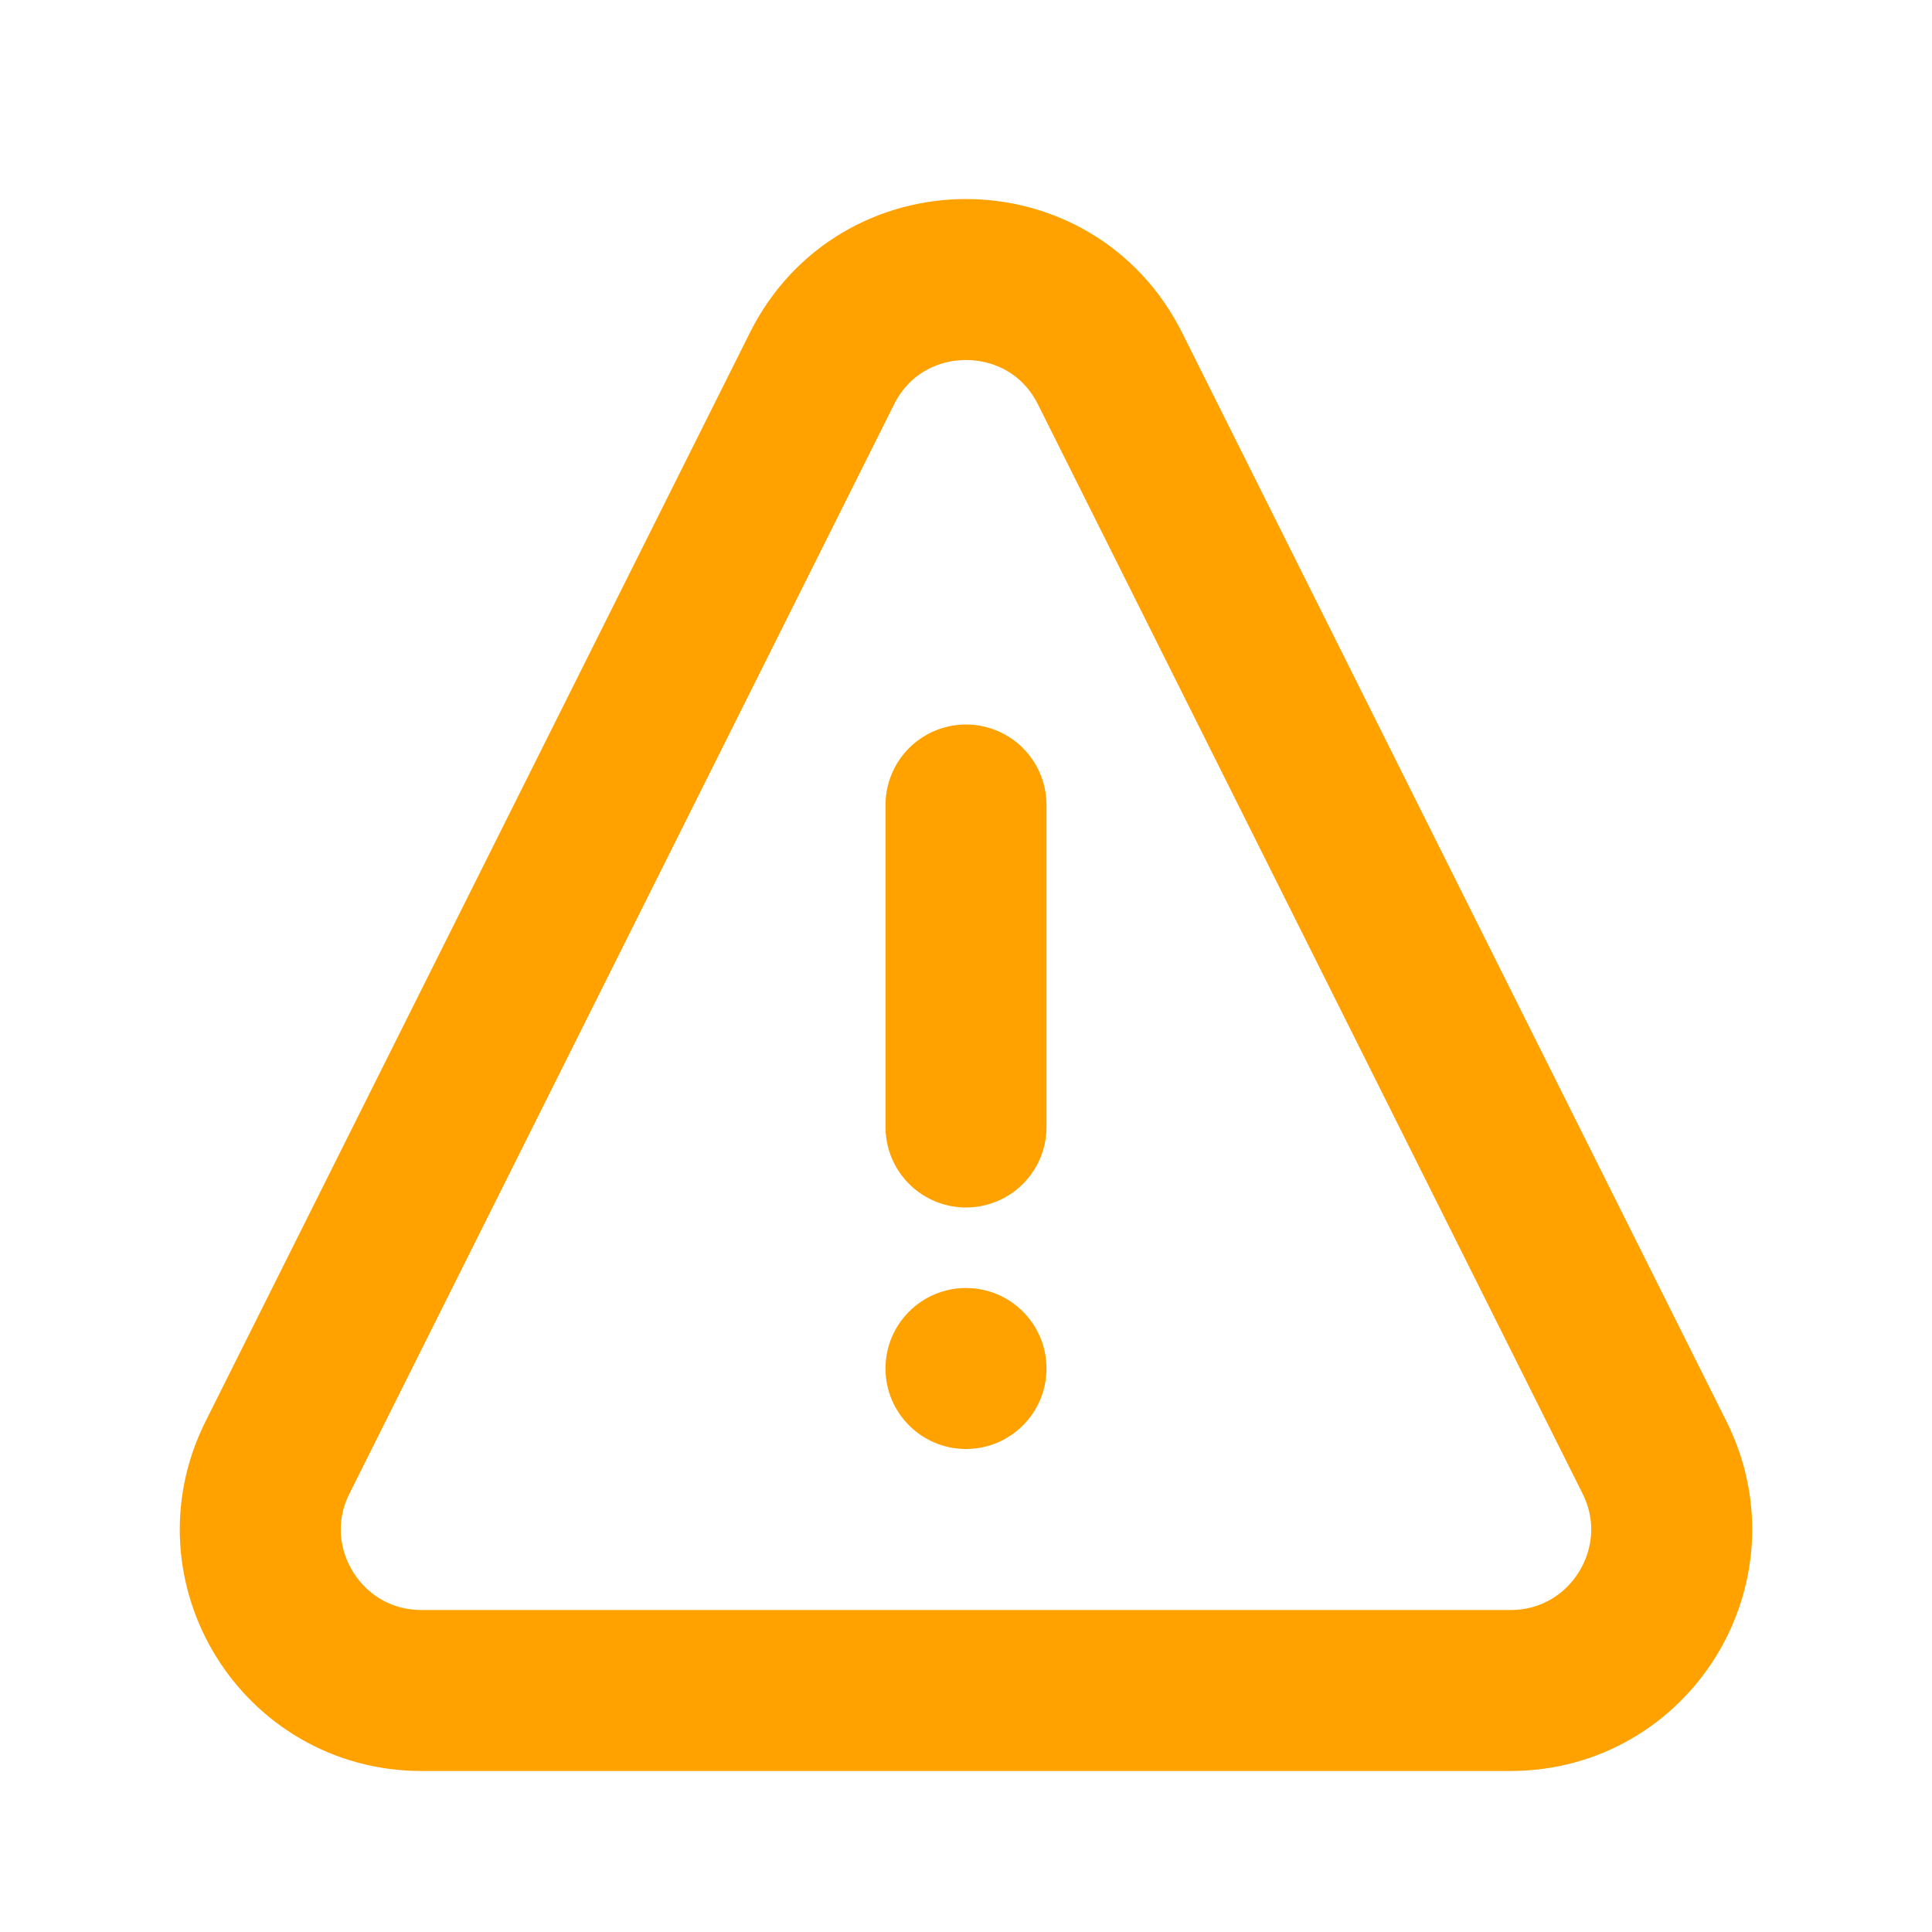
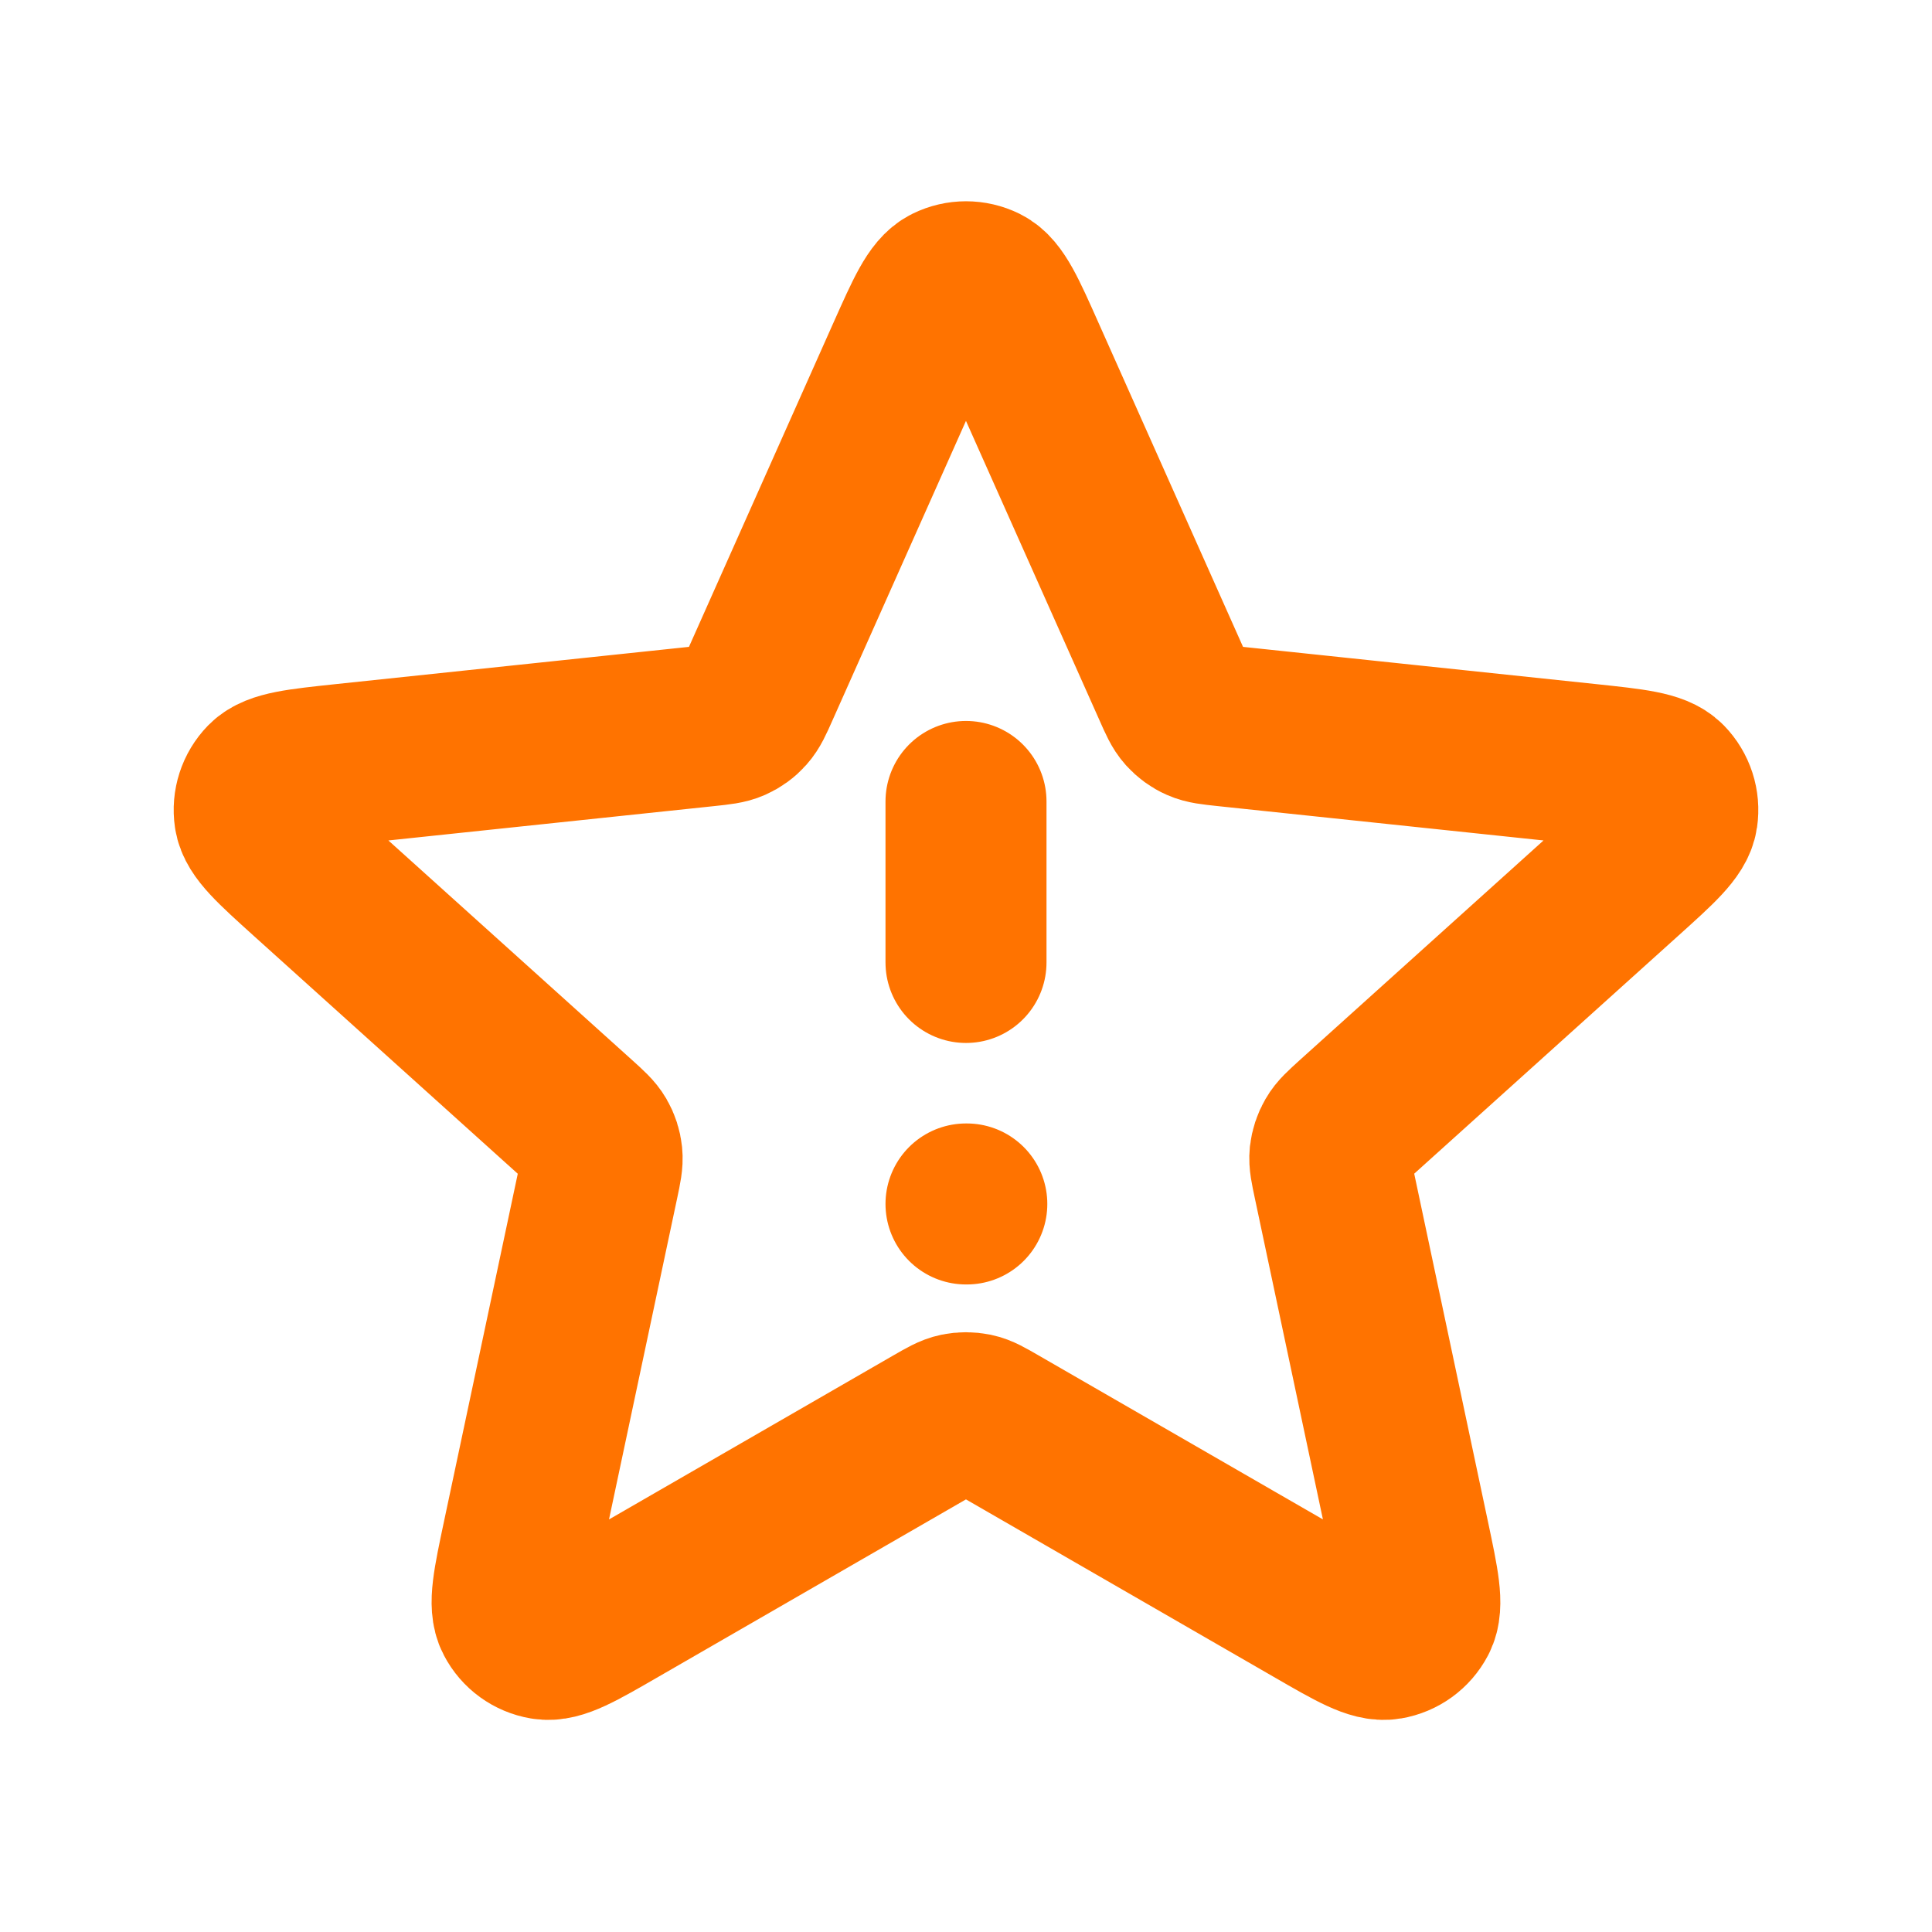
<svg xmlns="http://www.w3.org/2000/svg" width="800px" height="800px" viewBox="0 0 24 24" fill="none">
  <g id="SVGRepo_bgCarrier" stroke-width="0" />
  <g id="SVGRepo_tracerCarrier" stroke-linecap="round" stroke-linejoin="round" />
  <g id="SVGRepo_iconCarrier">
-     <circle cx="12" cy="17" r="1" fill="#ffa200" />
-     <path d="M12 10L12 14" stroke="#ffa200" stroke-width="2" stroke-linecap="round" stroke-linejoin="round" />
-     <path d="M3.447 18.106L10.211 4.578C10.948 3.104 13.052 3.104 13.789 4.578L20.553 18.106C21.218 19.435 20.251 21 18.764 21H5.236C3.749 21 2.782 19.435 3.447 18.106Z" stroke="#ffa200" stroke-width="2" stroke-linecap="round" stroke-linejoin="round" />
+     <path d="M12 9.956V11.956M12 14.956H12.01M8.778 9.018L4.274 9.493C3.709 9.553 3.426 9.583 3.3 9.711C3.191 9.823 3.14 9.98 3.163 10.134C3.189 10.312 3.4 10.502 3.822 10.883L7.187 13.915C7.312 14.028 7.374 14.084 7.414 14.153C7.449 14.213 7.471 14.281 7.478 14.35C7.486 14.429 7.469 14.511 7.434 14.676L6.494 19.106C6.376 19.663 6.317 19.941 6.401 20.1C6.473 20.239 6.606 20.335 6.76 20.361C6.938 20.392 7.184 20.25 7.677 19.965L11.6 17.702C11.746 17.618 11.819 17.576 11.896 17.56C11.964 17.546 12.035 17.546 12.104 17.56C12.181 17.576 12.254 17.618 12.399 17.702L16.323 19.965C16.816 20.25 17.062 20.392 17.239 20.361C17.393 20.335 17.526 20.239 17.599 20.1C17.682 19.941 17.623 19.663 17.505 19.106L16.566 14.676C16.531 14.511 16.513 14.429 16.521 14.35C16.529 14.281 16.551 14.213 16.586 14.153C16.625 14.084 16.688 14.028 16.812 13.915L20.177 10.883C20.6 10.502 20.811 10.312 20.837 10.134C20.86 9.98 20.809 9.823 20.7 9.711C20.574 9.583 20.291 9.553 19.726 9.493L15.221 9.018C15.054 9 14.97 8.991 14.898 8.959C14.834 8.931 14.777 8.889 14.73 8.837C14.677 8.778 14.643 8.702 14.575 8.548L12.73 4.411C12.499 3.892 12.383 3.632 12.222 3.552C12.082 3.483 11.918 3.483 11.778 3.552C11.616 3.632 11.501 3.892 11.269 4.411L9.425 8.548C9.357 8.702 9.322 8.778 9.269 8.837C9.223 8.889 9.165 8.931 9.101 8.959C9.029 8.991 8.946 9 8.778 9.018Z" stroke="#ff7300" stroke-width="2" stroke-linecap="round" stroke-linejoin="round" />
  </g>
</svg>
